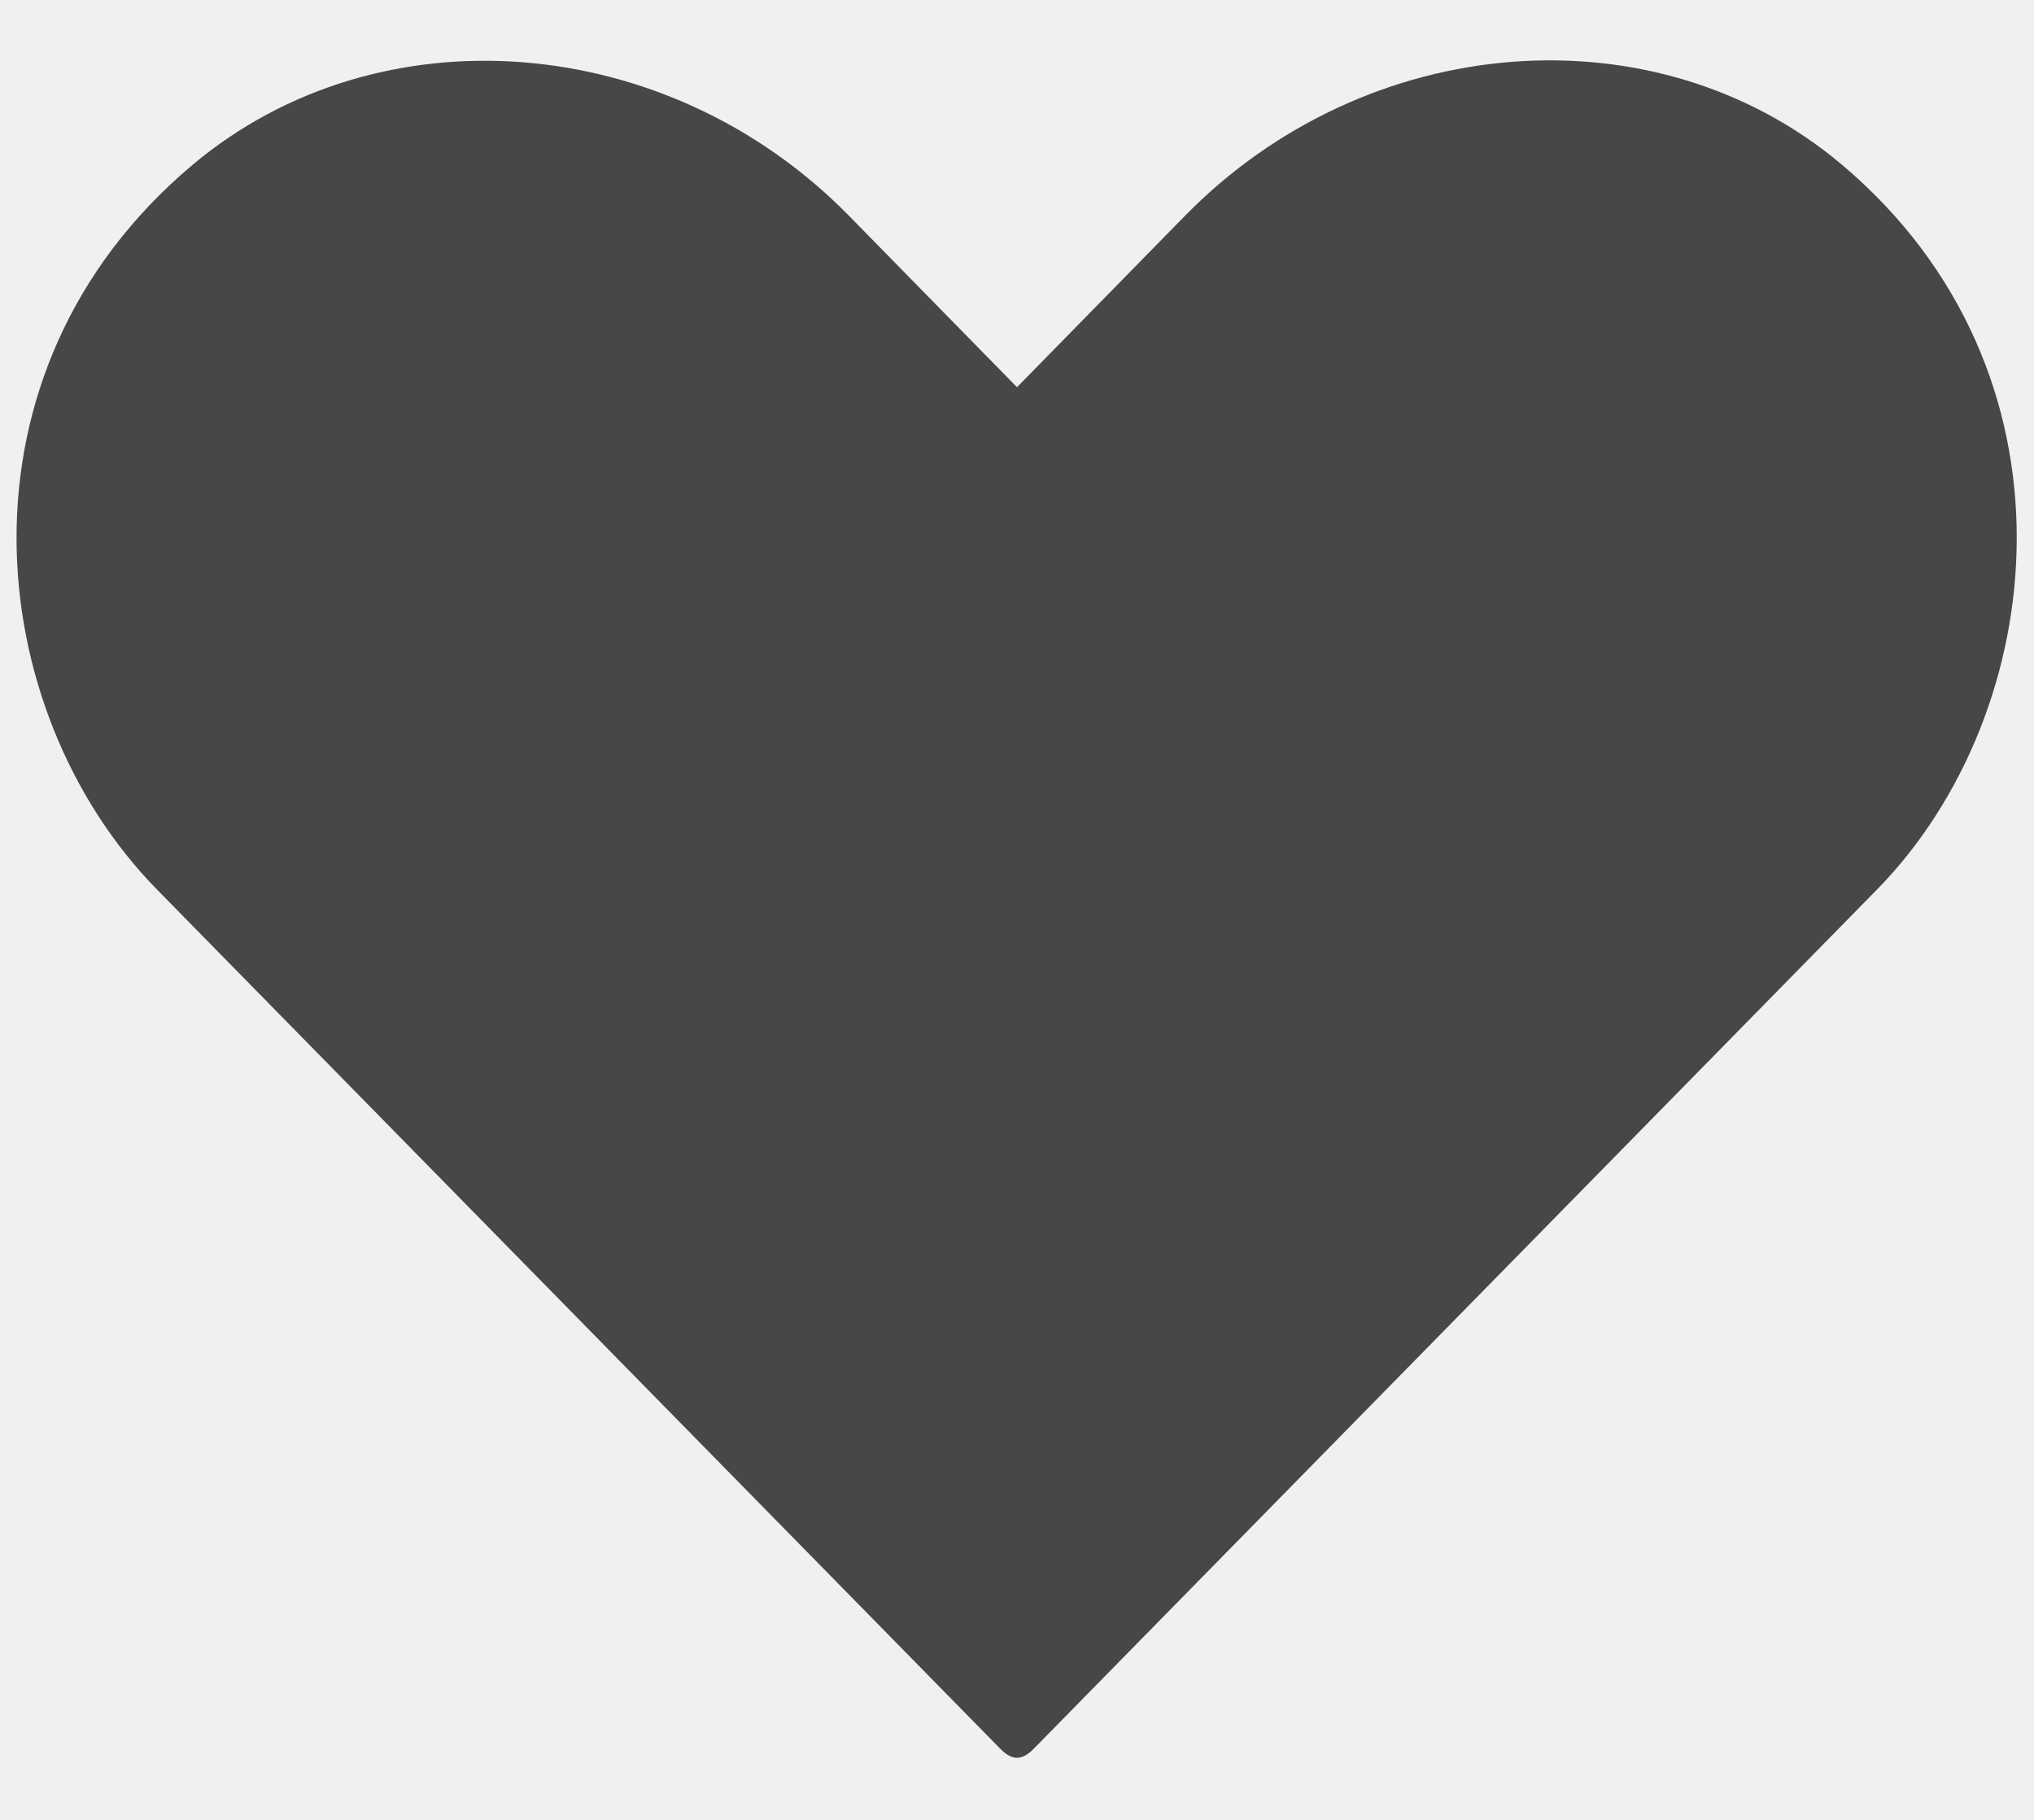
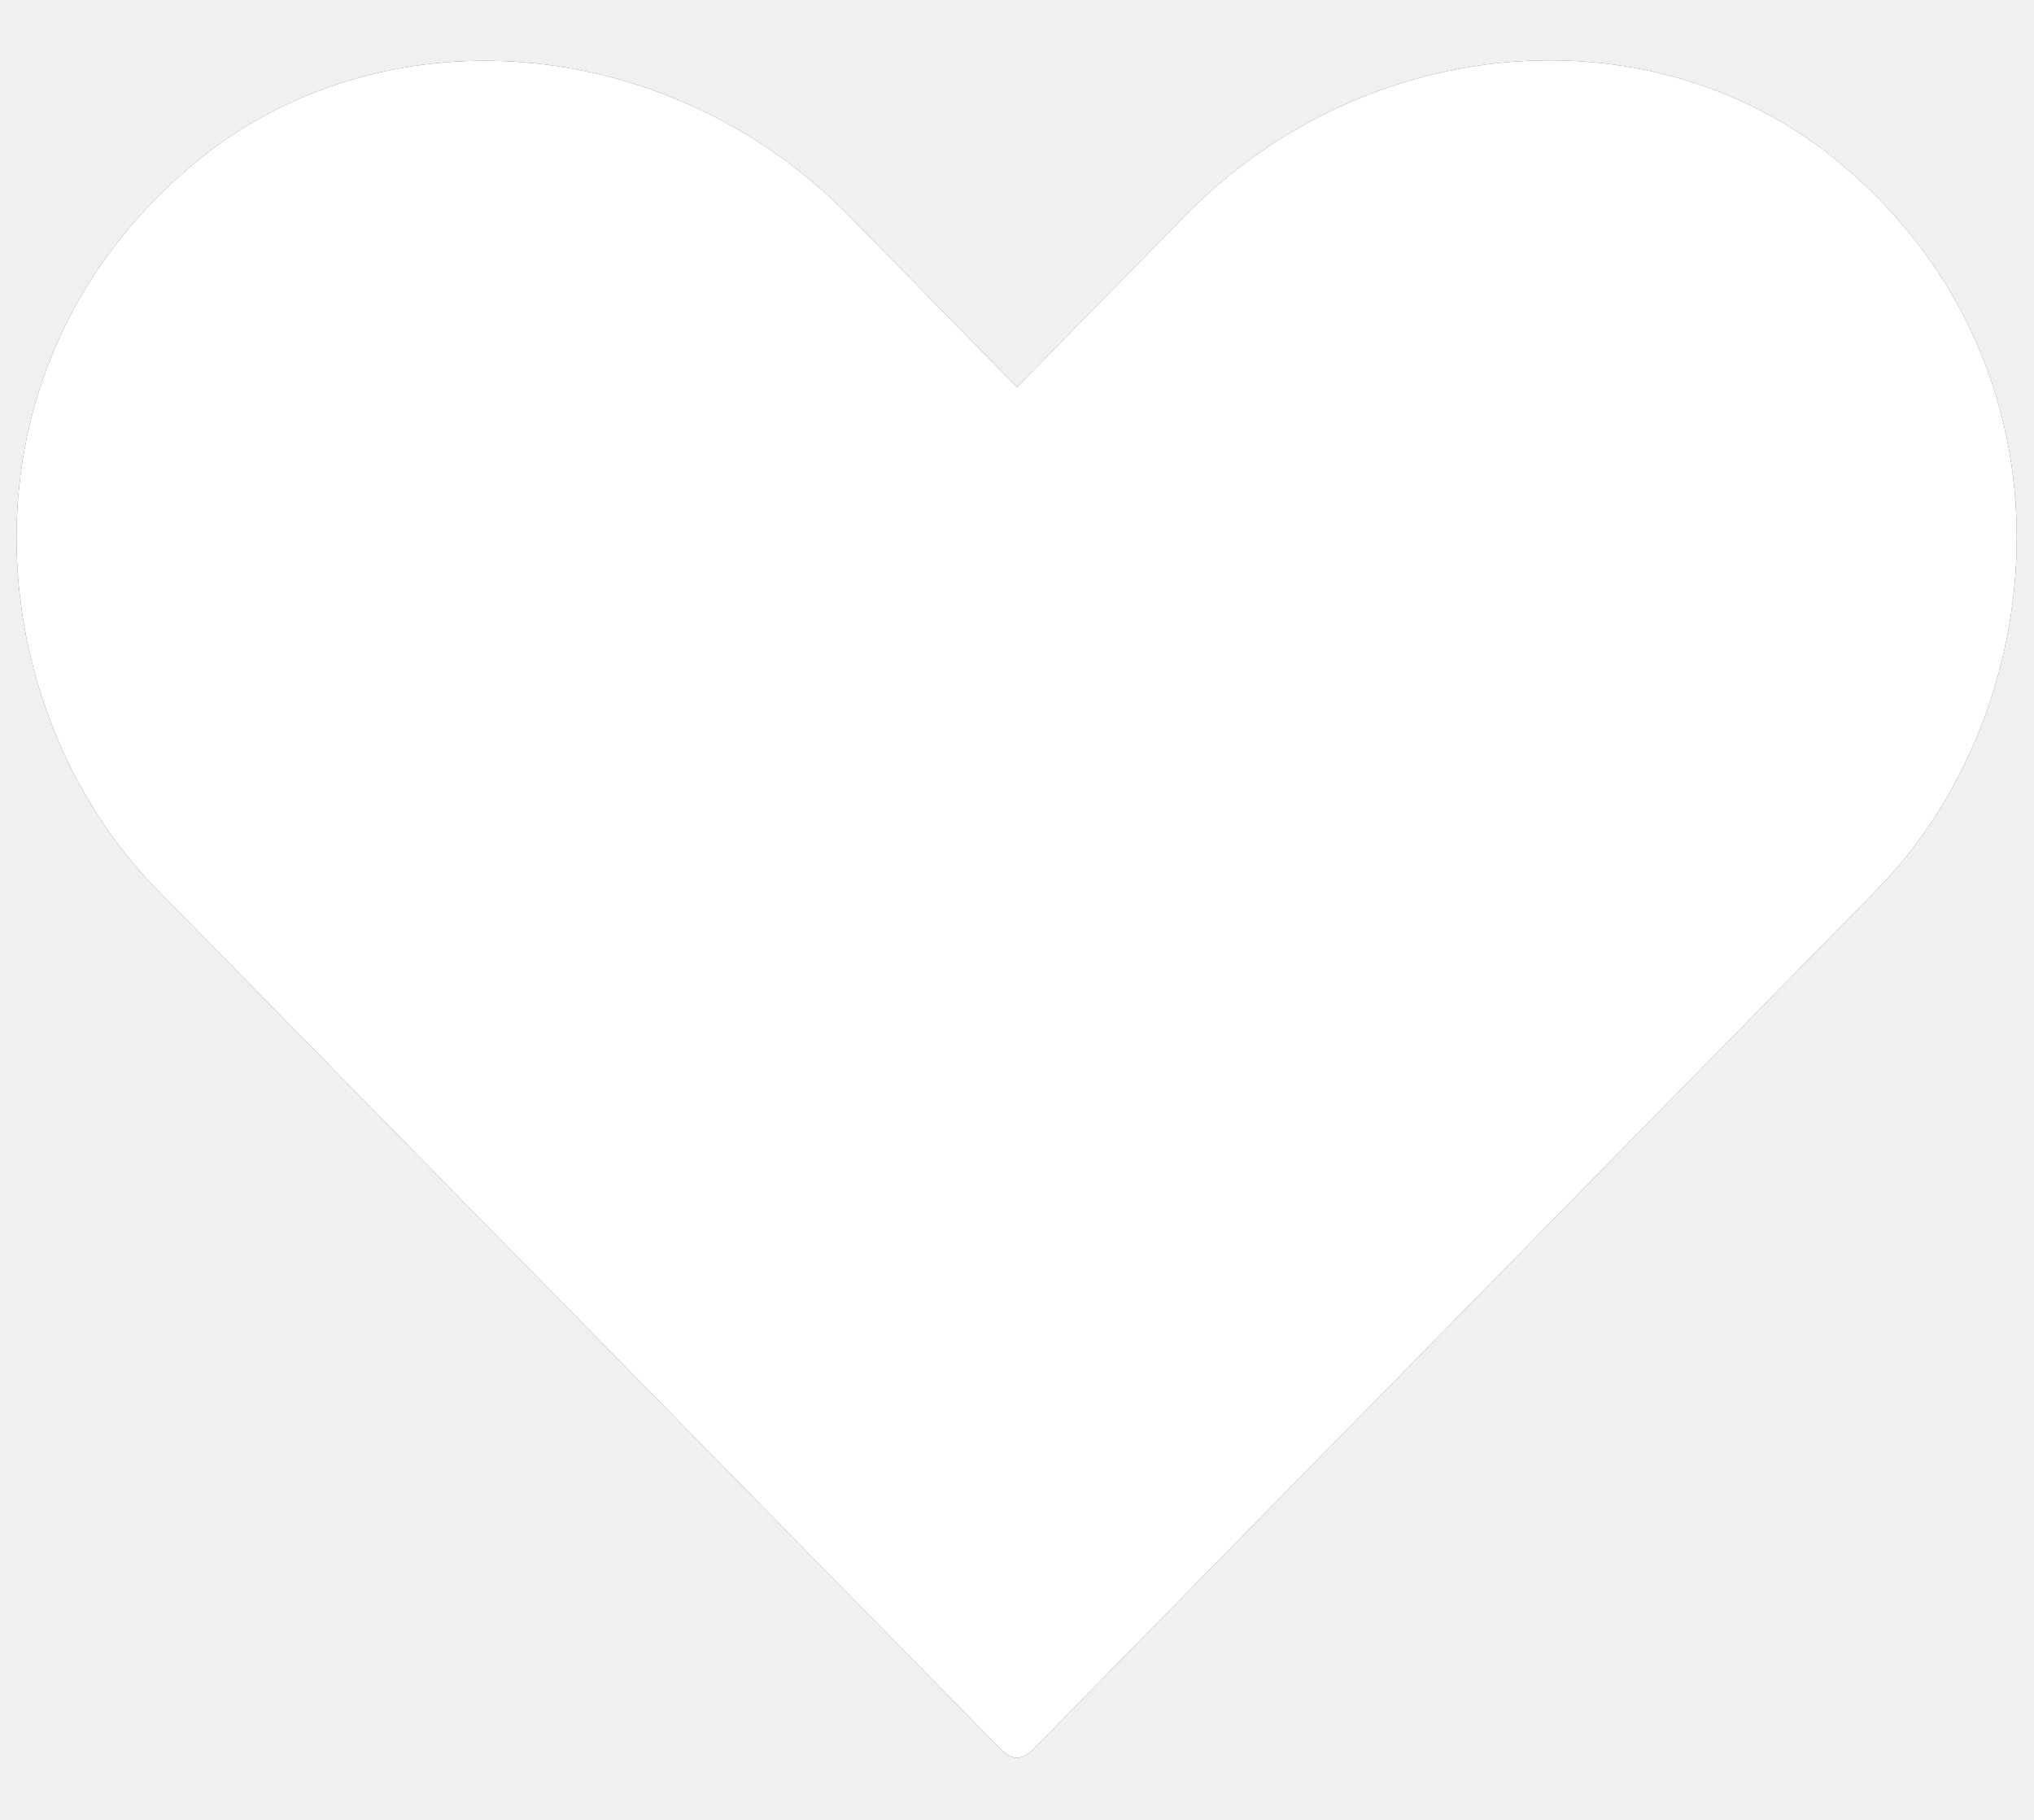
<svg xmlns="http://www.w3.org/2000/svg" width="19" height="17" viewBox="0 0 19 17" fill="none">
  <path d="M17.532 8.311L9.653 16.339C9.545 16.447 9.455 16.447 9.347 16.339L1.468 8.311C-0.172 6.64 -0.504 3.478 1.796 1.542C3.543 0.073 6.239 0.293 7.928 2.013L9.5 3.617L11.072 2.013C12.77 0.284 15.466 0.073 17.204 1.537C19.5 3.473 19.158 6.654 17.532 8.311Z" fill="#474747" />
+   <path d="M17.532 8.311L9.653 16.339C9.545 16.447 9.455 16.447 9.347 16.339L1.468 8.311C-0.172 6.64 -0.504 3.478 1.796 1.542C3.543 0.073 6.239 0.293 7.928 2.013L9.5 3.617L11.072 2.013C12.77 0.284 15.466 0.073 17.204 1.537C19.5 3.473 19.158 6.654 17.532 8.311Z" fill="white" />
</svg>
